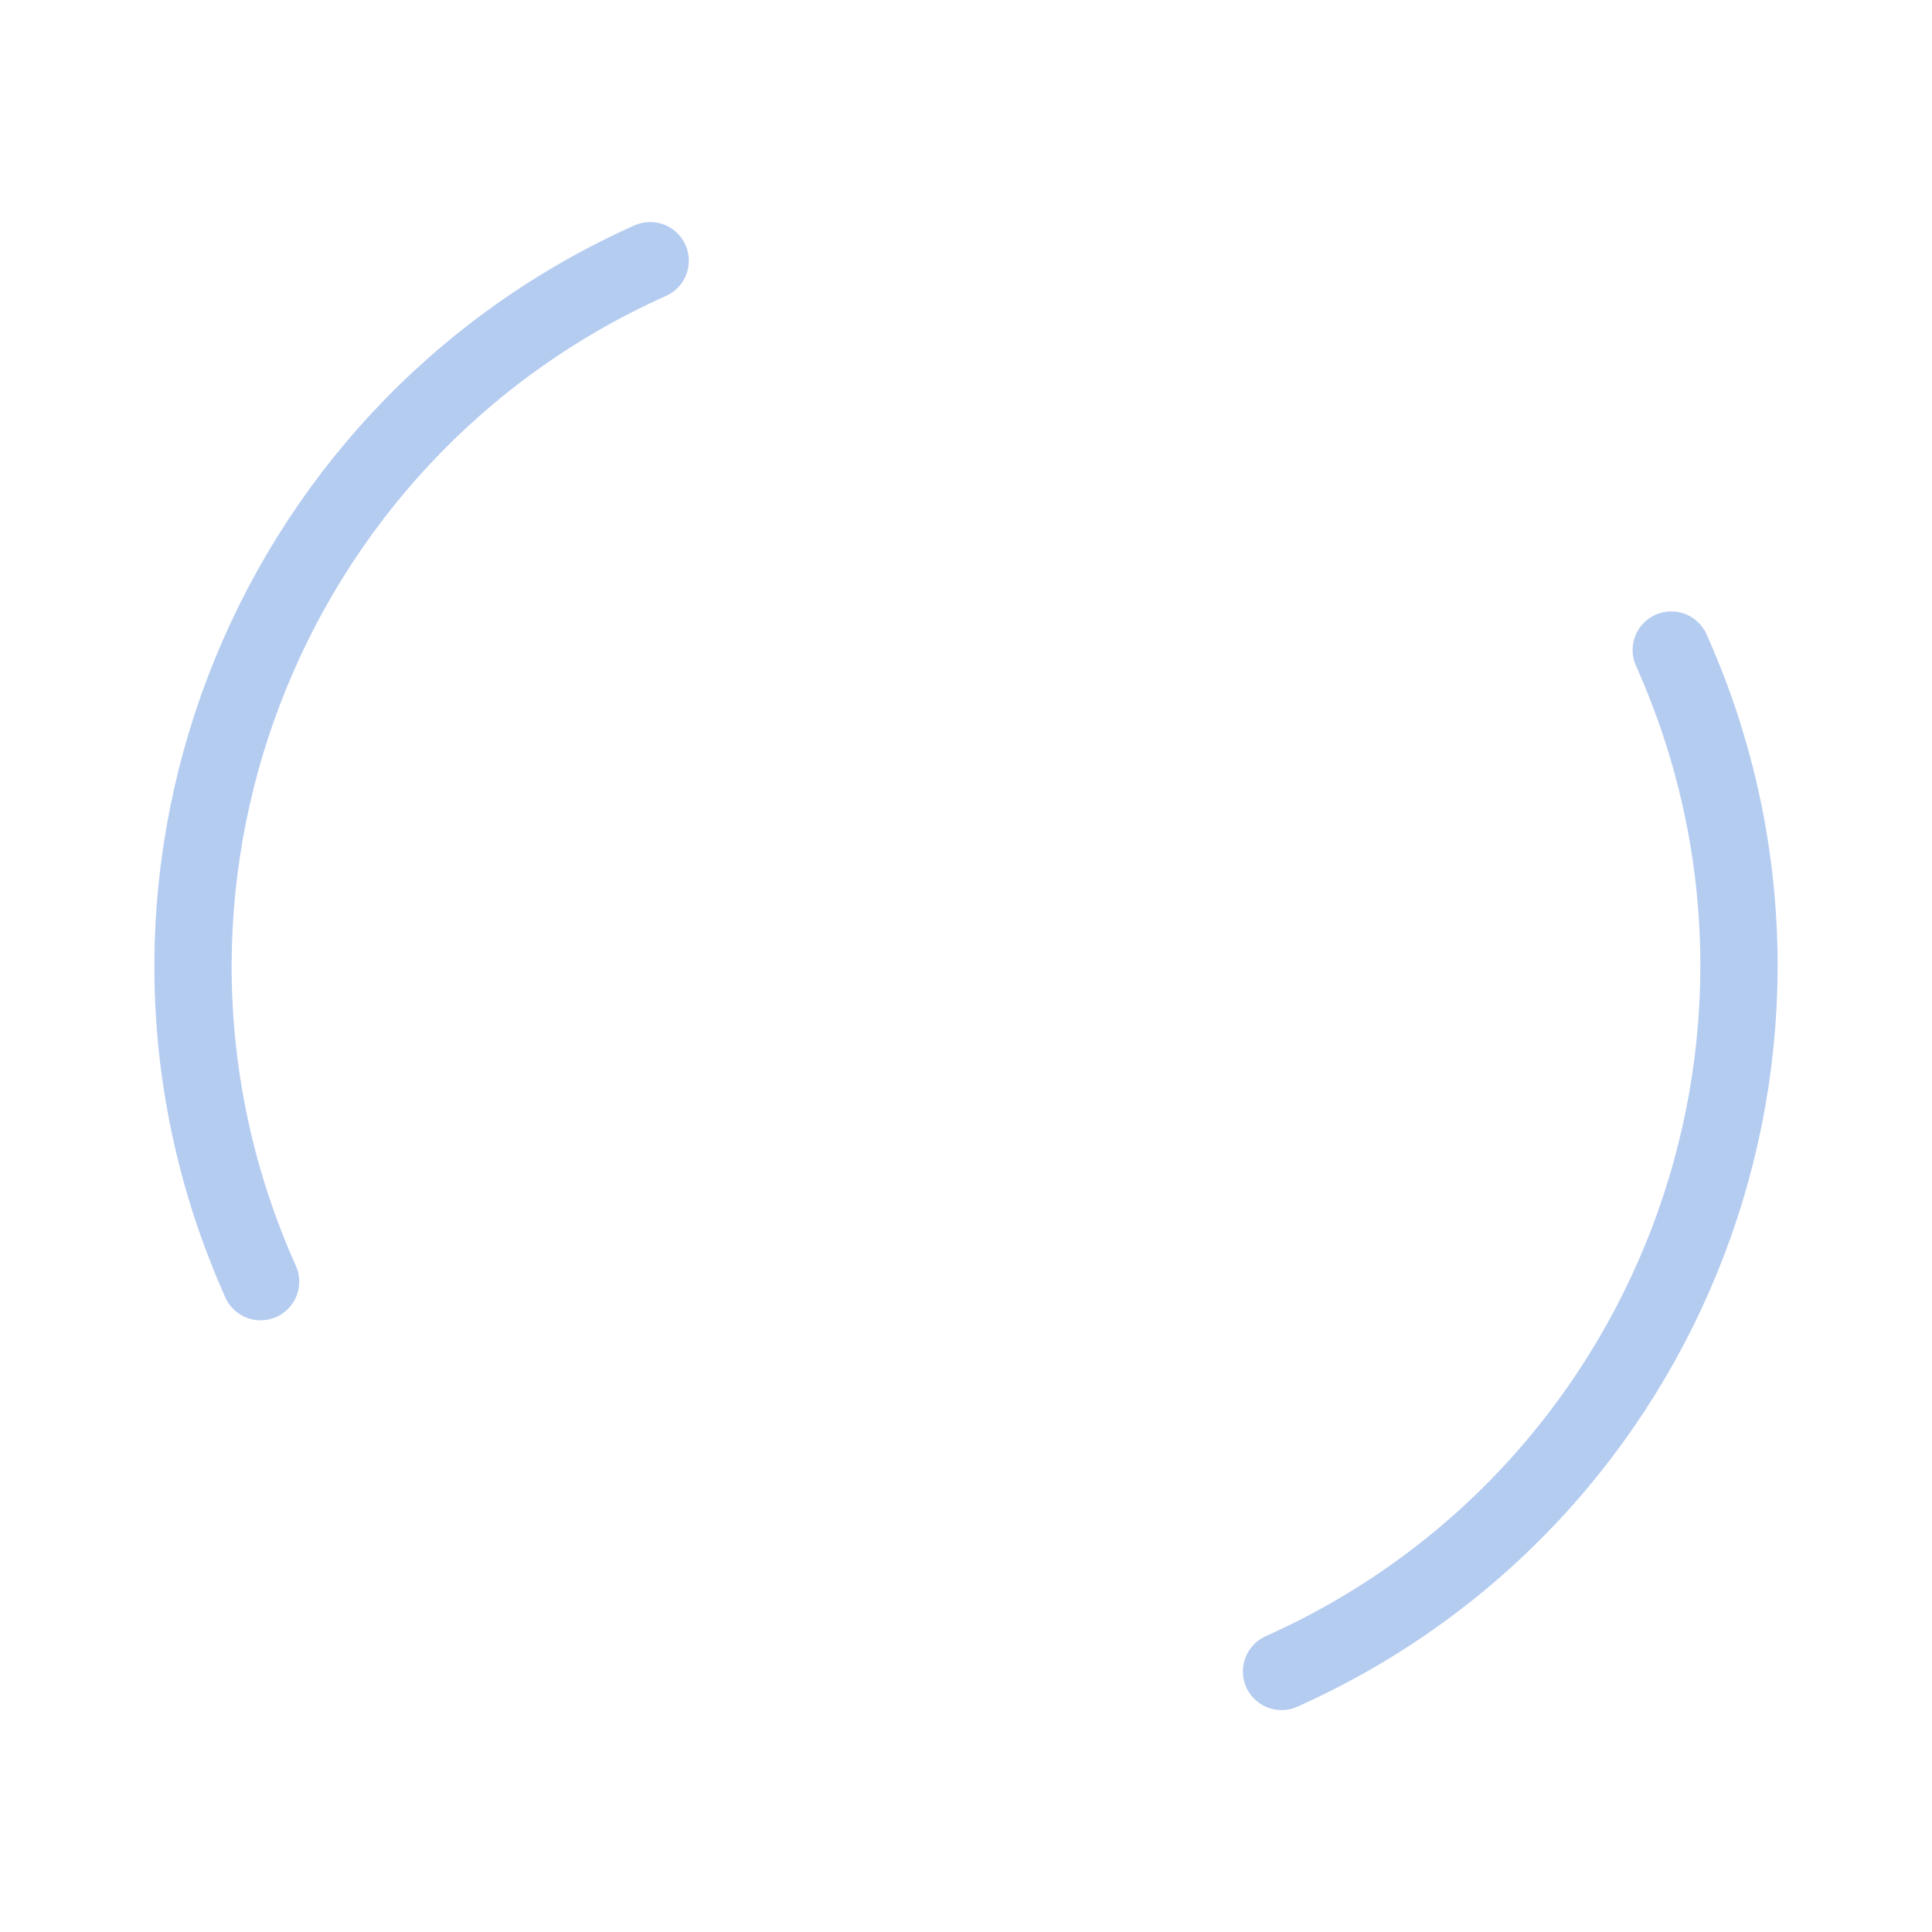
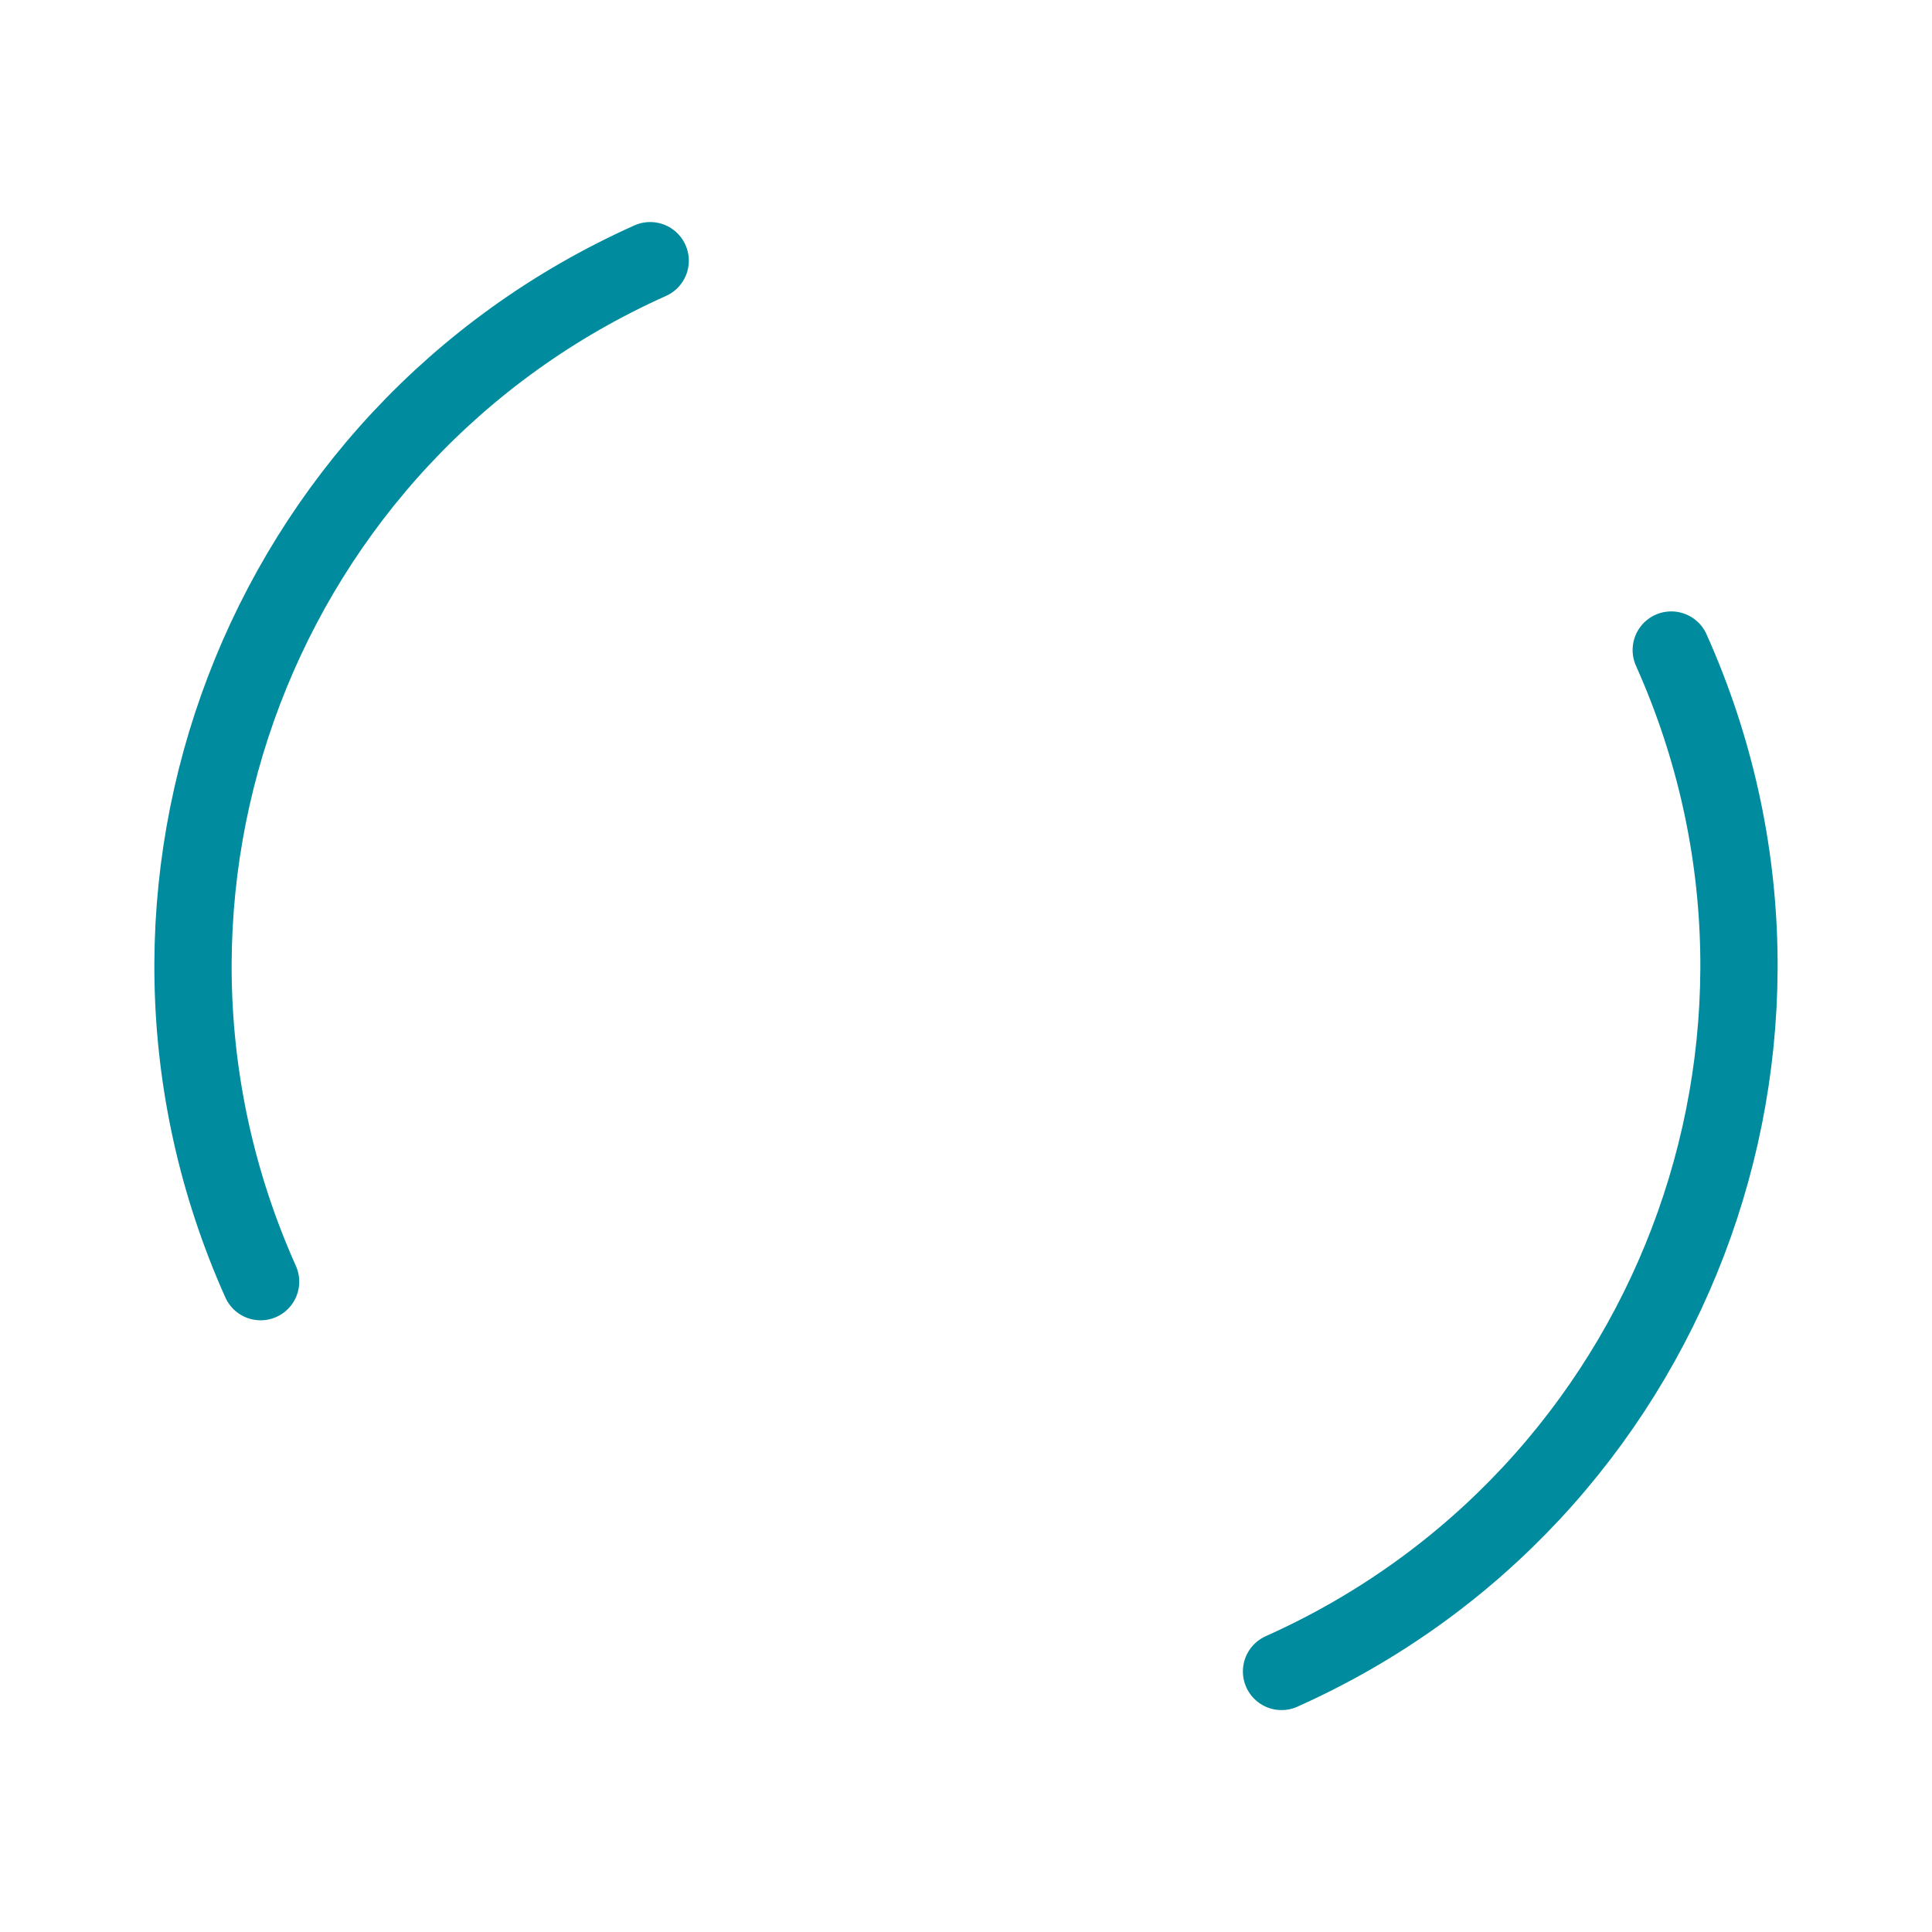
<svg xmlns="http://www.w3.org/2000/svg" width="100%" height="100%" viewBox="0 0 100 100" preserveAspectRatio="xMidYMid" class="lds-dual-ring">
-   <circle cx="50" cy="50" ng-attr-r="{{config.radius}}" ng-attr-stroke-width="{{config.width}}" ng-attr-stroke="{{config.stroke}}" ng-attr-stroke-dasharray="{{config.dasharray}}" fill="none" stroke-linecap="round" r="40" stroke-width="4" stroke="#b5ccf1" stroke-dasharray="62.832 62.832" transform="rotate(335.912 50 50)">
+   <circle cx="50" cy="50" ng-attr-r="{{config.radius}}" ng-attr-stroke-width="{{config.width}}" ng-attr-stroke="{{config.stroke}}" ng-attr-stroke-dasharray="{{config.dasharray}}" fill="none" stroke-linecap="round" r="40" stroke-width="4" stroke="#008c9e" stroke-dasharray="62.832 62.832" transform="rotate(335.912 50 50)">
    <animateTransform attributeName="transform" type="rotate" calcMode="linear" values="0 50 50;360 50 50" keyTimes="0;1" dur="1s" begin="0s" repeatCount="indefinite" />
  </circle>
</svg>
